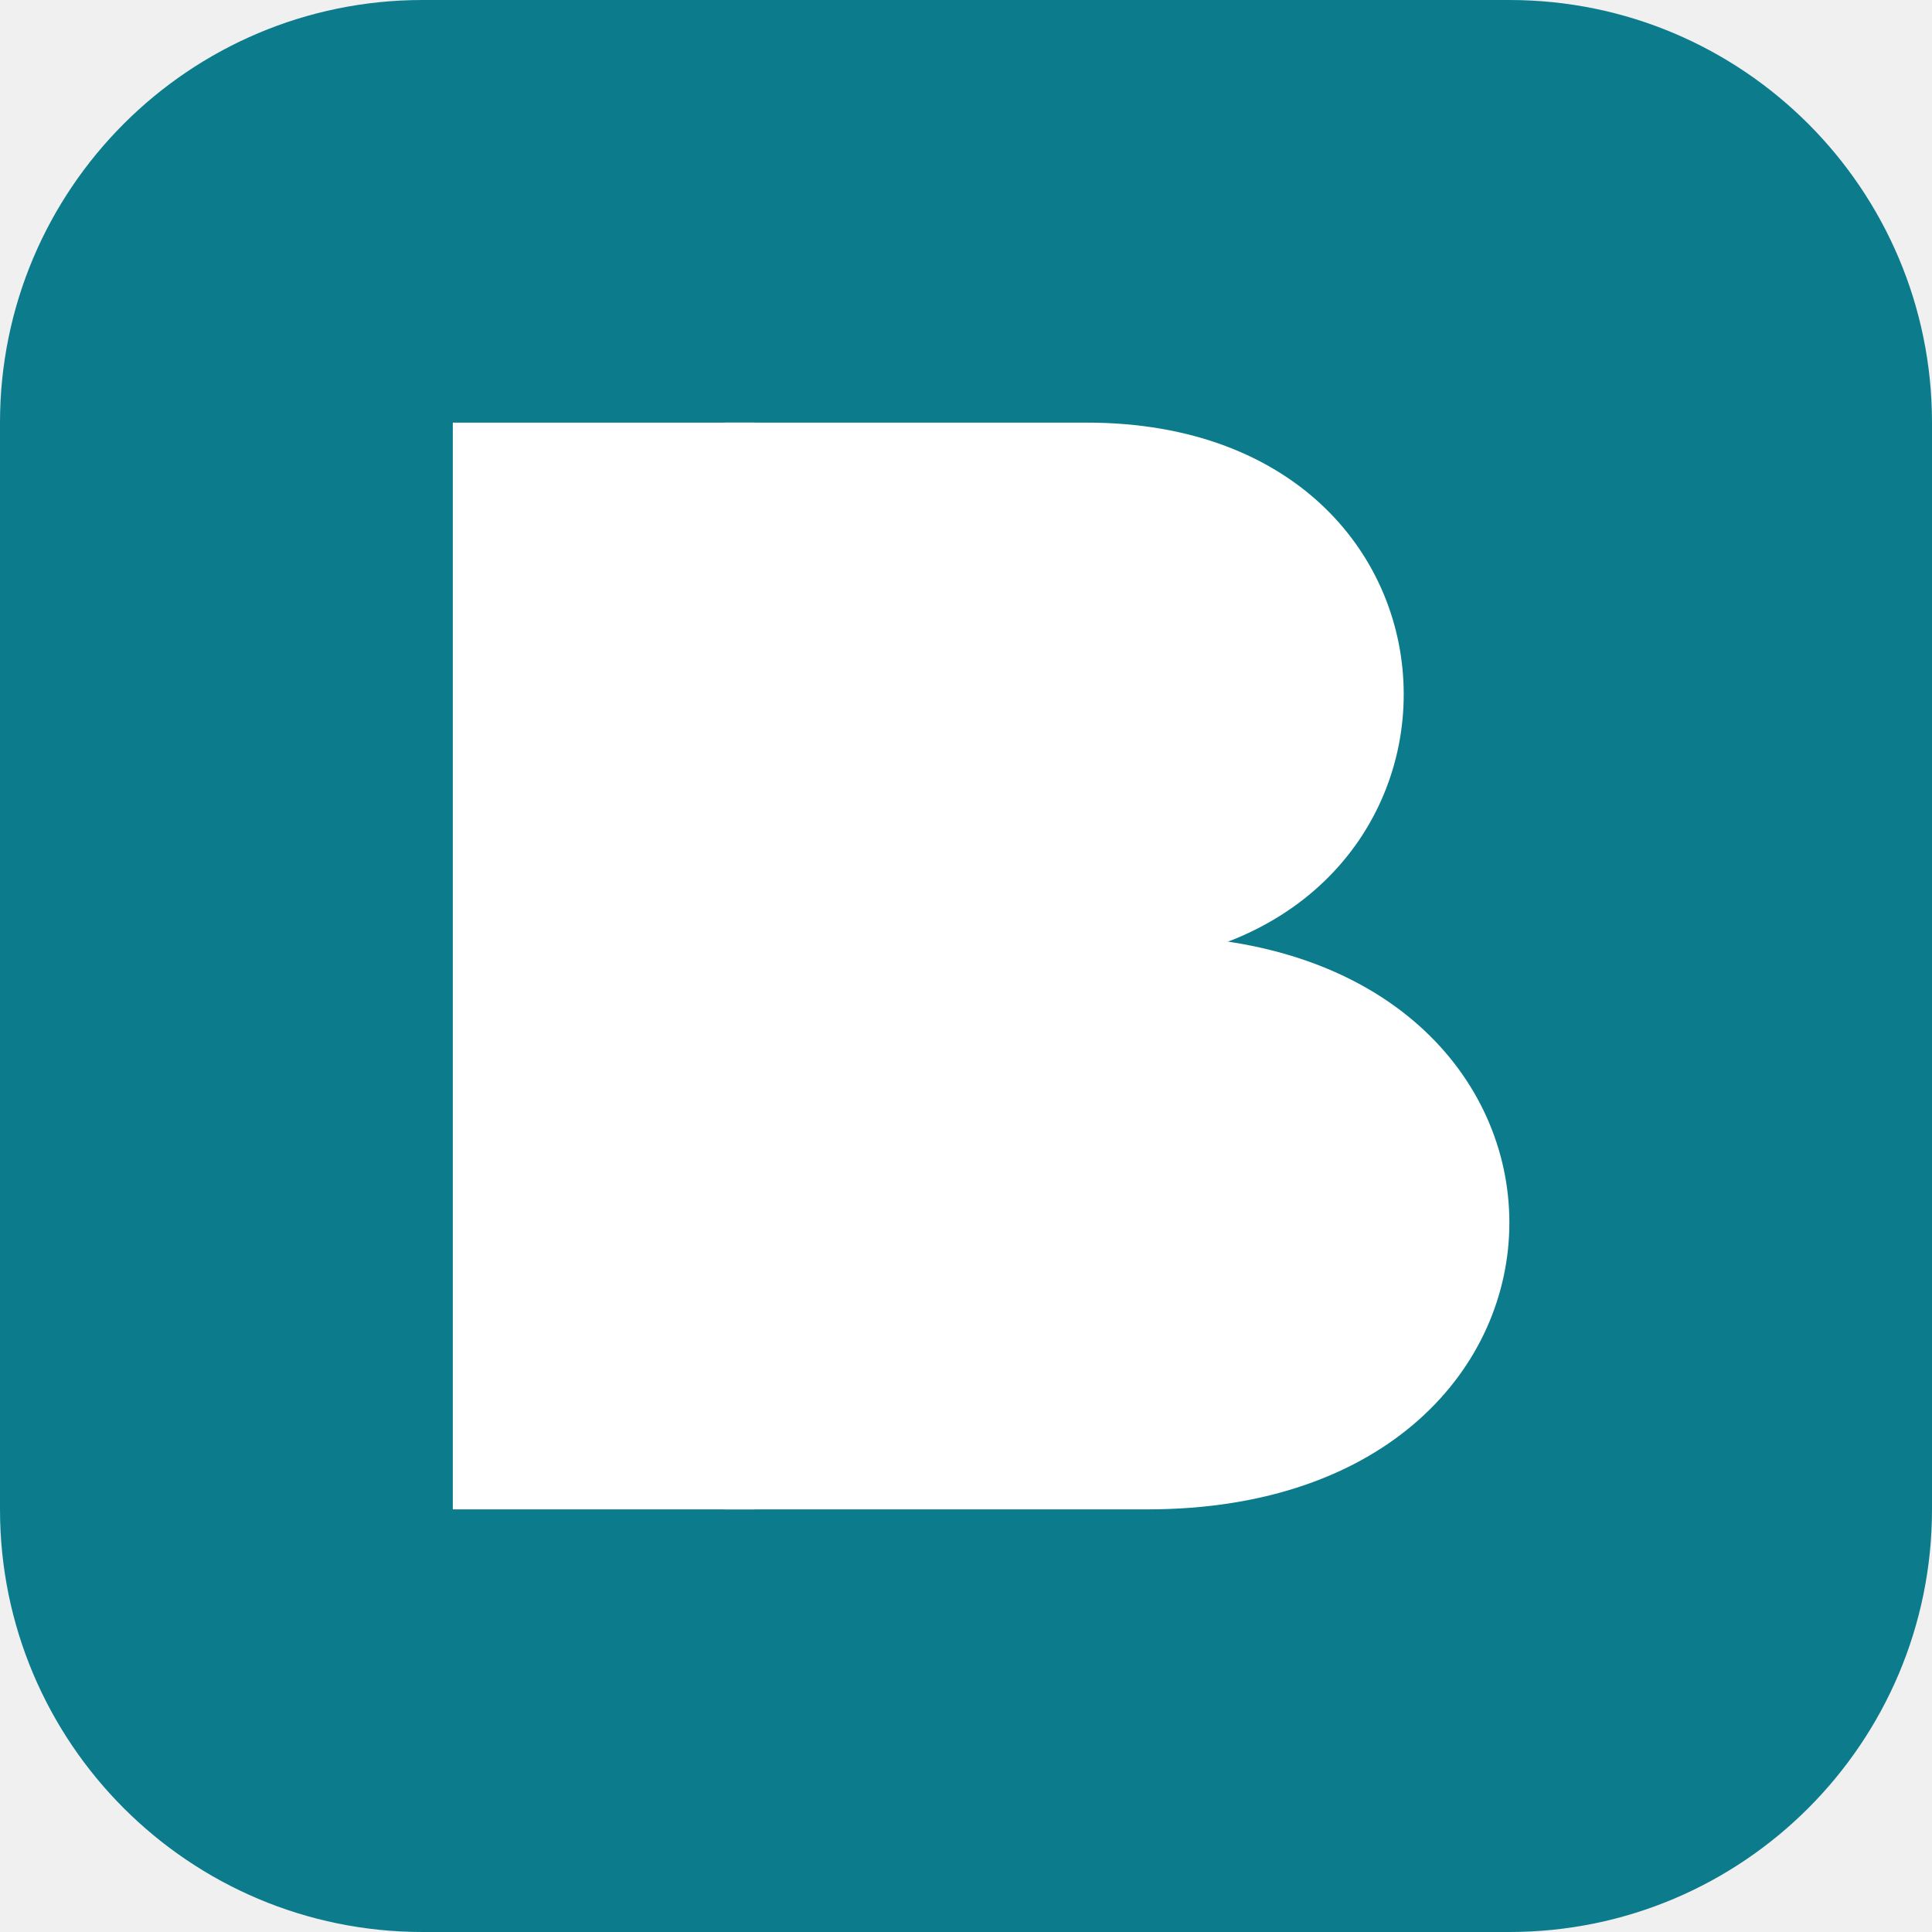
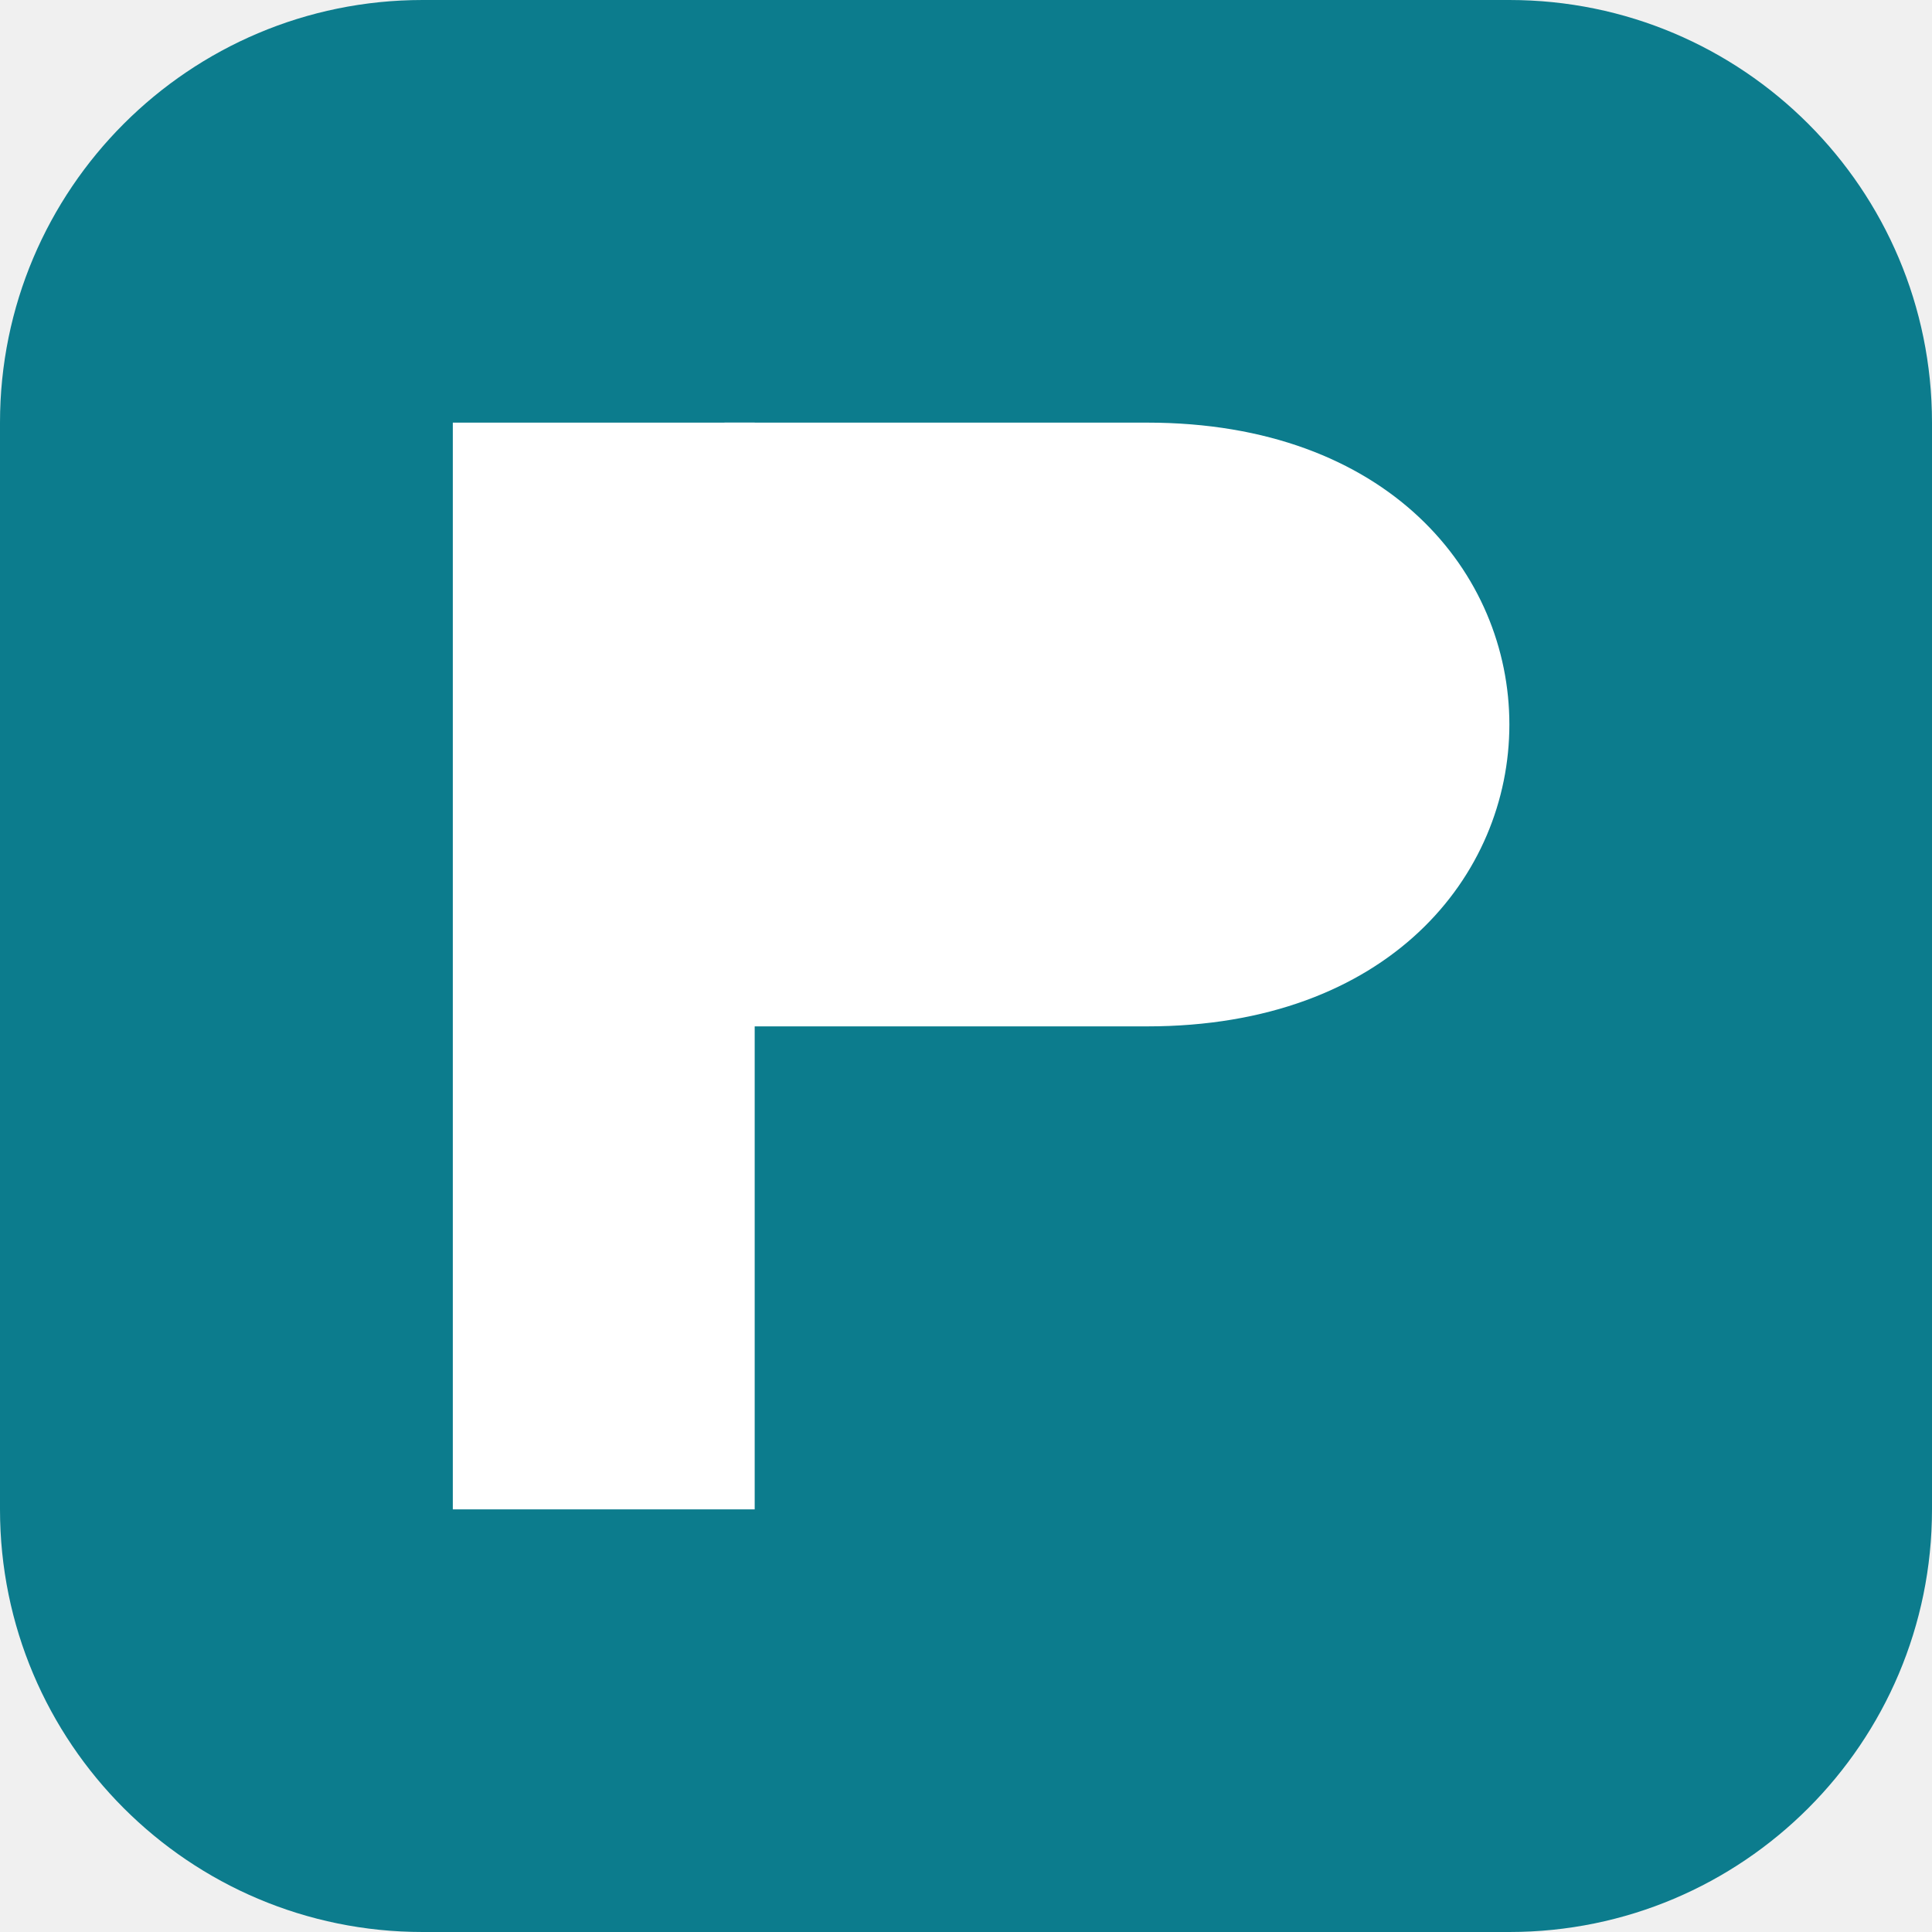
<svg xmlns="http://www.w3.org/2000/svg" viewBox="0 0 32 32" fill="none">
  <defs>
    <linearGradient id="bg" x1="0" y1="0" x2="32" y2="32" gradientUnits="userSpaceOnUse">
      <stop offset="0%" stop-color="#0c7c8d" />
      <stop offset="100%" stop-color="#0c7c8d" />
    </linearGradient>
  </defs>
  <rect width="32" height="32" rx="7" fill="url(#bg)" />
  <rect x="7.5" y="7" width="5" height="18" fill="white" />
-   <path d="M 12 7 H 18 C 25 7 25 16 18 16 H 12 Z" fill="white" />
-   <path d="M 12 15.5 H 19 C 27 15.5 27 25 19 25 H 12 Z" fill="white" />
+   <path d="M 12 7 H 19 C 27 7 27 17 19 17 H 12 Z" fill="white" />
</svg>
